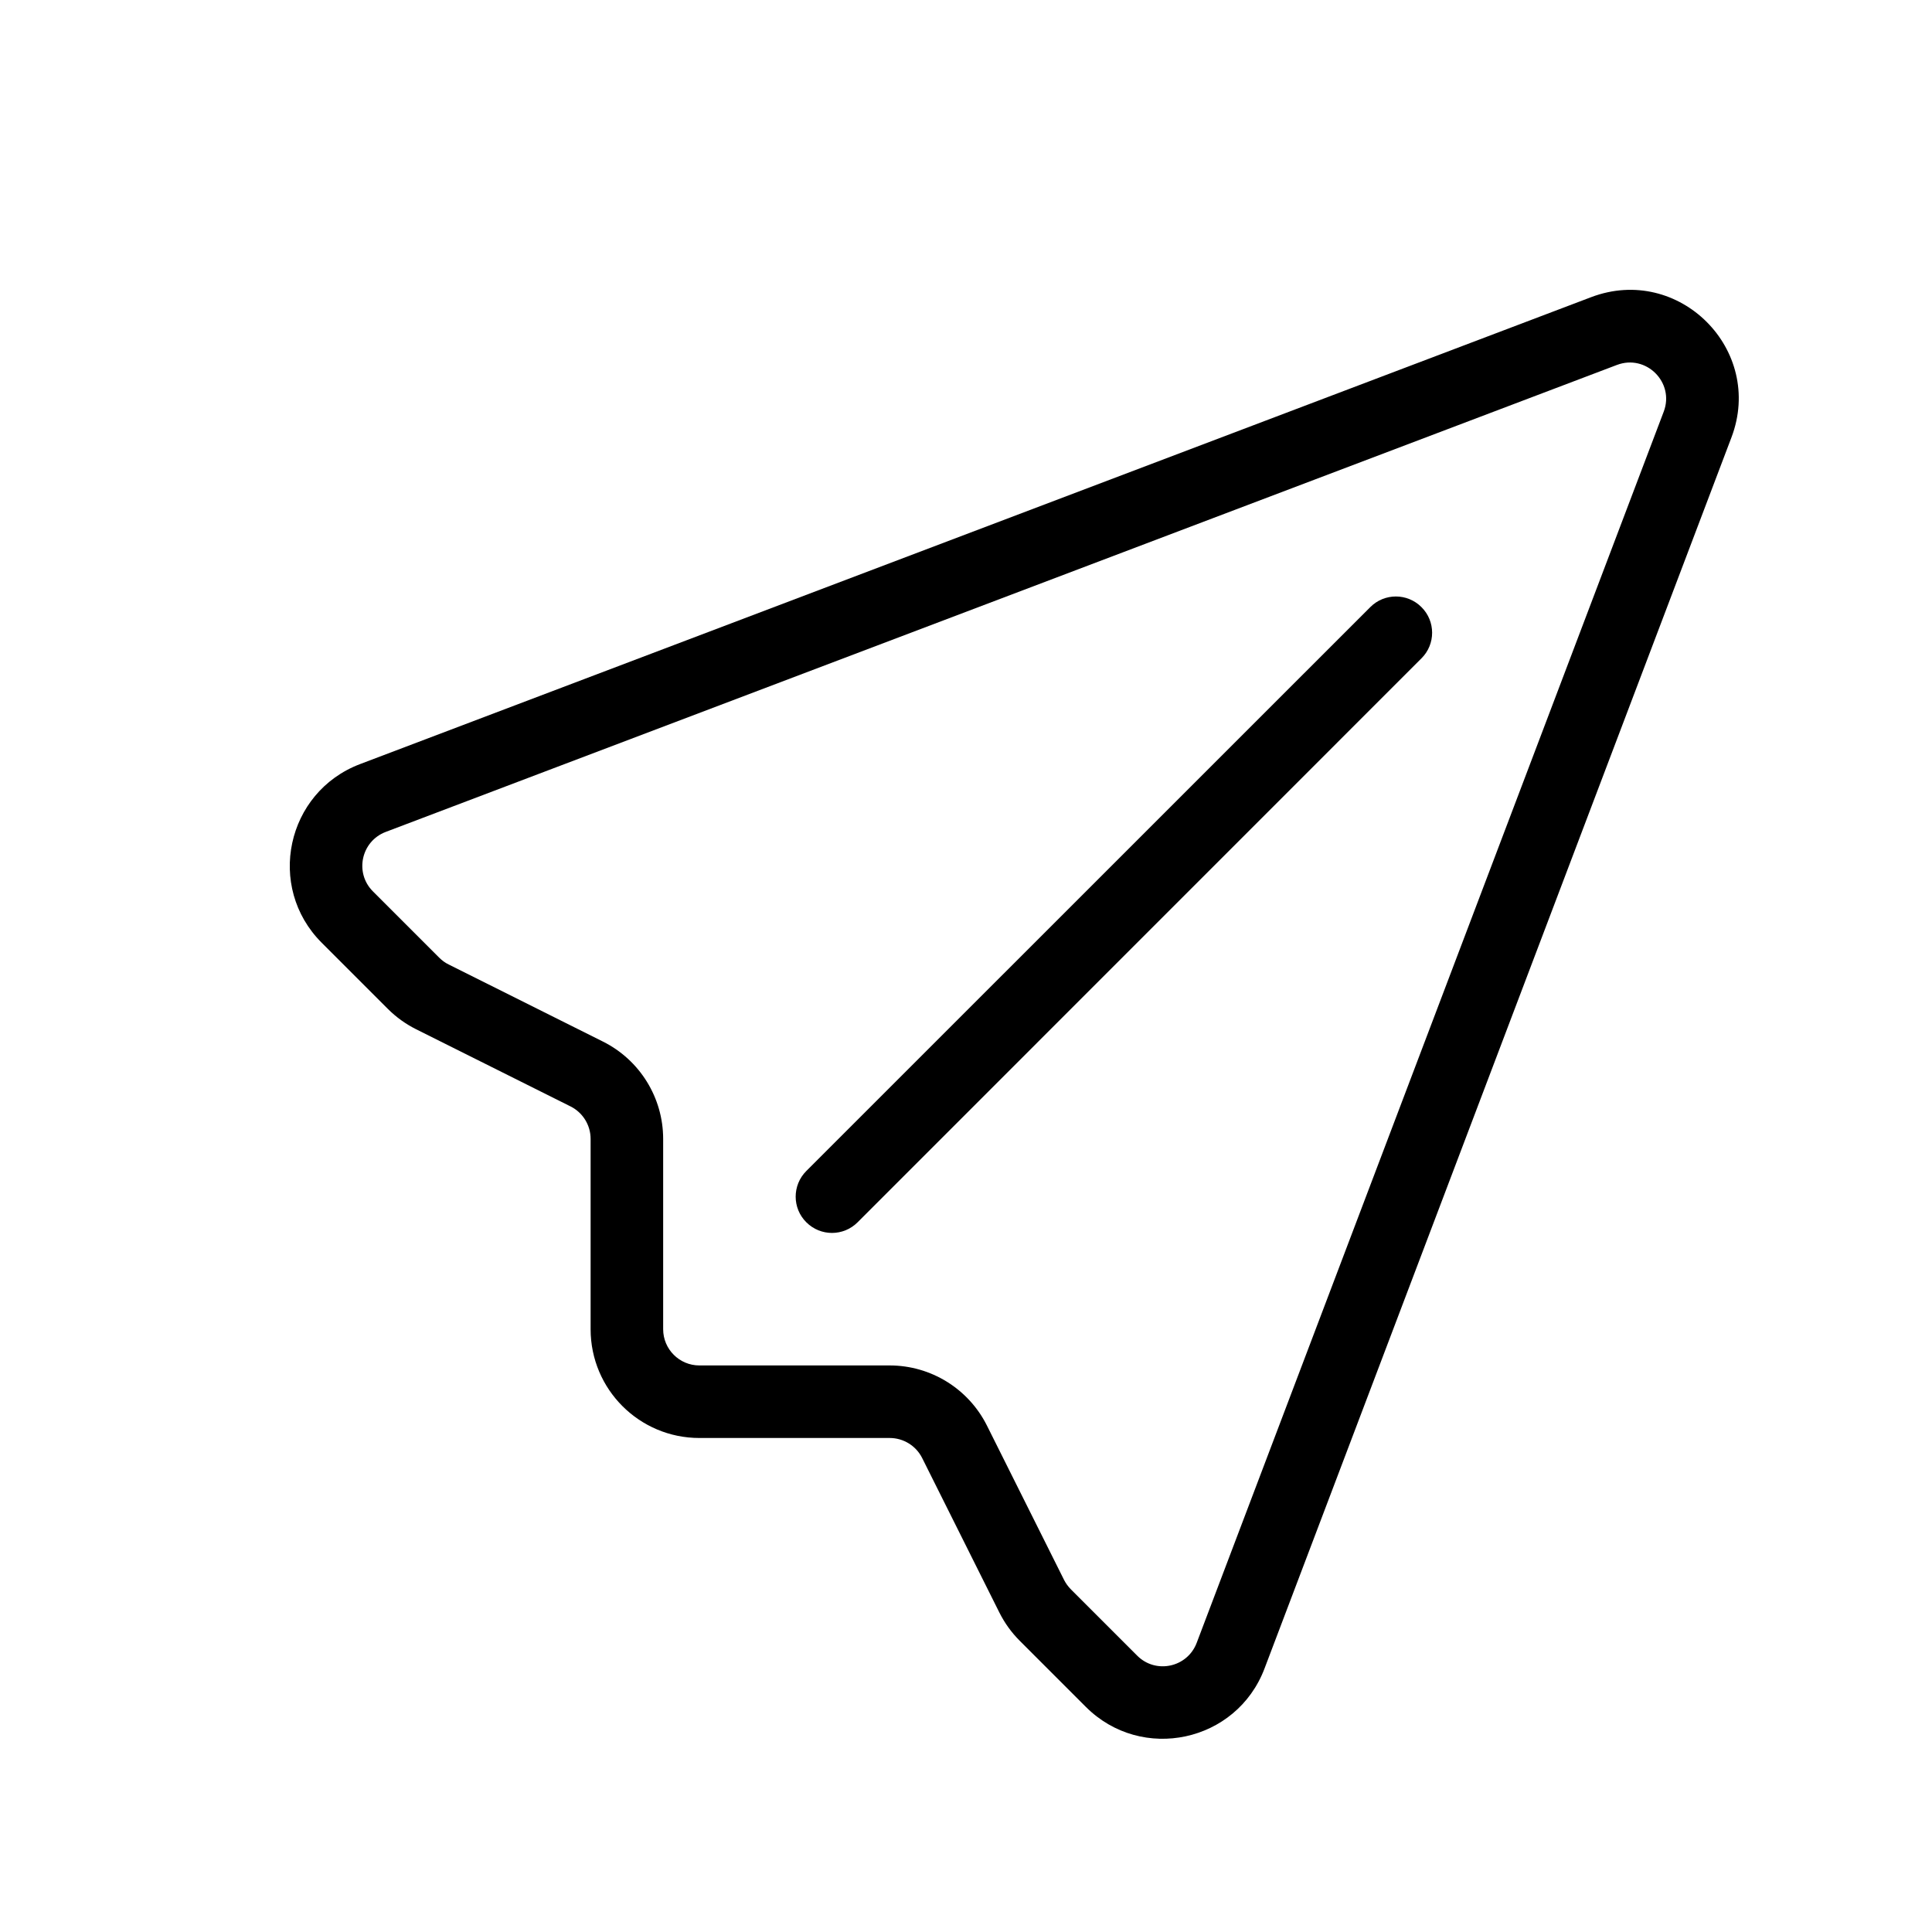
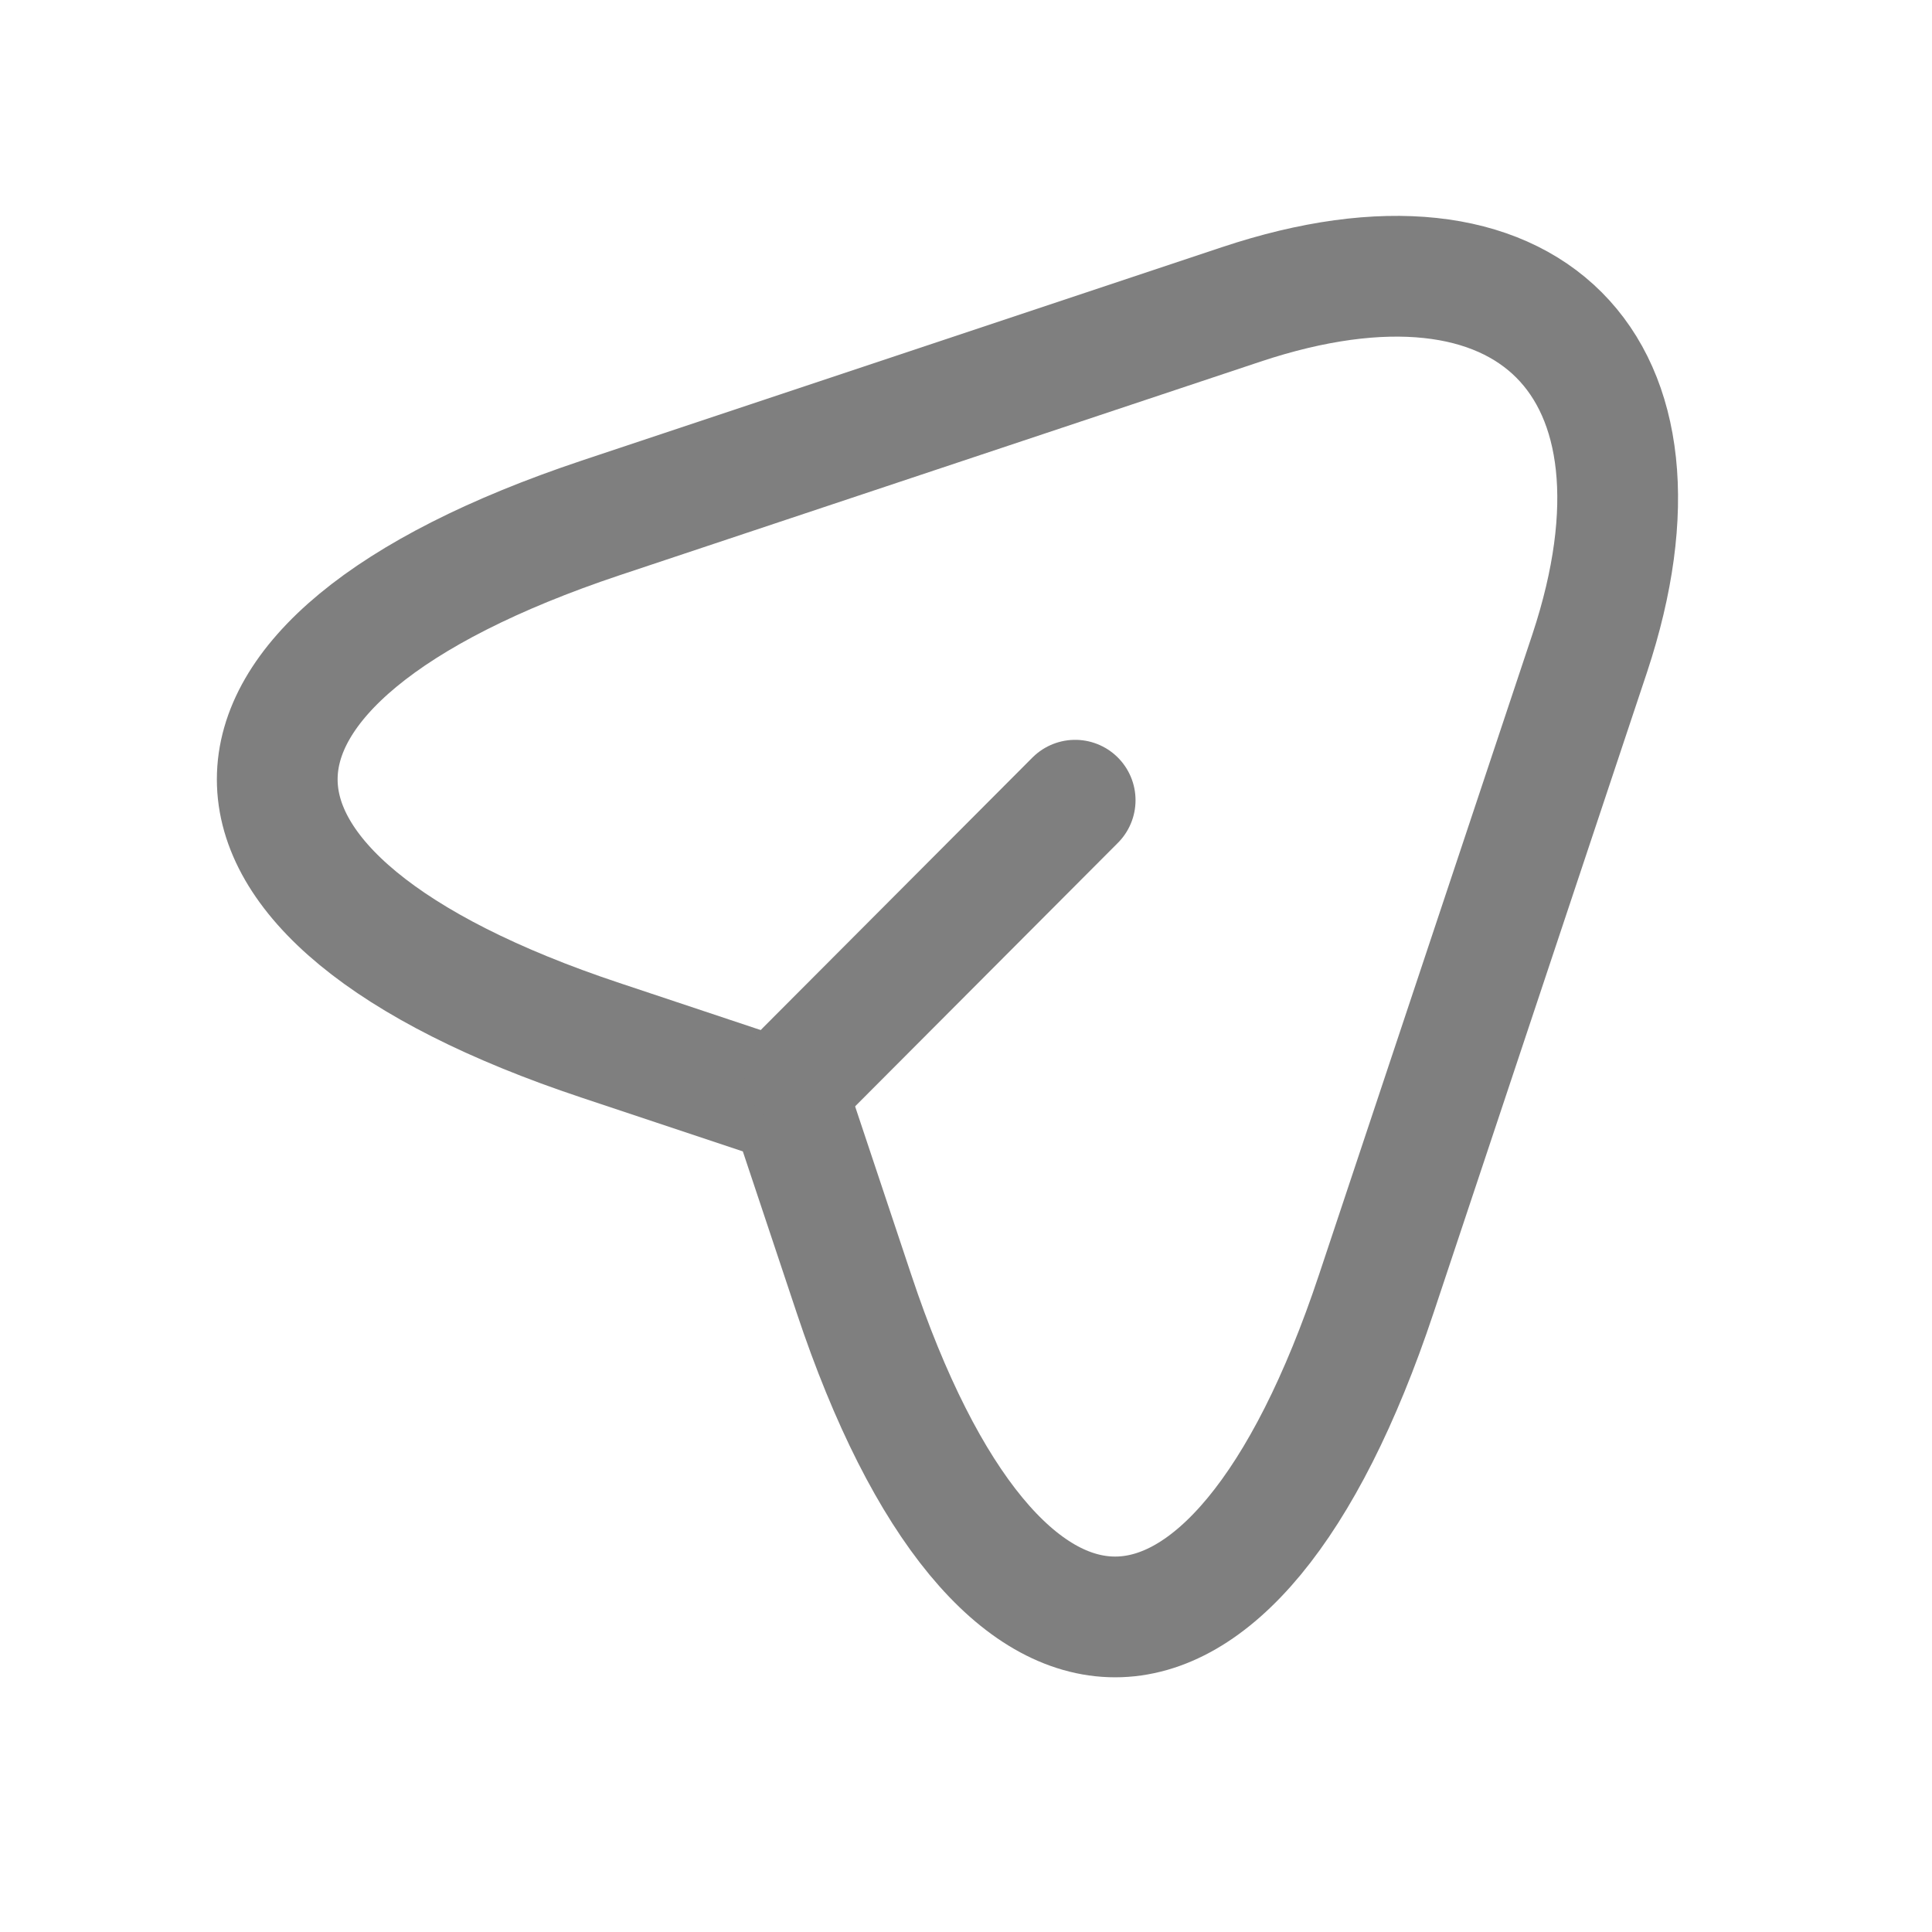
- <svg xmlns="http://www.w3.org/2000/svg" width="20" height="20" viewBox="0 0 20 20" fill="none">
-   <path d="M8.347 12.122C8.2 12.269 8.2 12.507 8.347 12.653C8.494 12.8 8.731 12.8 8.878 12.653L14.715 6.815C14.862 6.669 14.862 6.431 14.715 6.285C14.569 6.138 14.331 6.138 14.185 6.285L8.347 12.122Z" fill="black" />
-   <path fill-rule="evenodd" clip-rule="evenodd" d="M7.24 14.886C6.618 14.886 6.114 14.382 6.114 13.76V11.79C6.114 11.648 6.034 11.518 5.907 11.454L4.308 10.655C4.2 10.601 4.101 10.53 4.015 10.444L3.33 9.759C2.752 9.181 2.963 8.2 3.727 7.91L16.472 3.076C17.38 2.732 18.268 3.62 17.924 4.528L13.09 17.273C12.8 18.037 11.819 18.247 11.241 17.67L10.556 16.985C10.47 16.899 10.399 16.8 10.345 16.692L9.546 15.093C9.482 14.966 9.352 14.886 9.21 14.886H7.24ZM6.865 13.76C6.865 13.967 7.033 14.135 7.24 14.135L9.21 14.135C9.636 14.135 10.026 14.376 10.217 14.758L11.016 16.357C11.034 16.392 11.058 16.425 11.087 16.454L11.772 17.139C11.964 17.332 12.291 17.262 12.388 17.007L17.223 4.261C17.337 3.959 17.041 3.663 16.738 3.778L3.993 8.612C3.738 8.709 3.668 9.036 3.861 9.228L4.546 9.913C4.575 9.942 4.607 9.966 4.644 9.984L6.243 10.783C6.624 10.974 6.865 11.364 6.865 11.79V13.76Z" fill="black" />
+ <svg xmlns="http://www.w3.org/2000/svg" width="16" height="16" viewBox="0 0 16 16" fill="none">
+   <path d="M4.972 4.29L10.279 2.521C12.66 1.727 13.954 3.027 13.166 5.408L11.398 10.714C10.21 14.283 8.26 14.283 7.072 10.714L6.547 9.14L4.972 8.615C1.404 7.427 1.404 5.483 4.972 4.29Z" stroke="#7F7F7F" stroke-linecap="round" stroke-linejoin="round" />
+   <path d="M6.666 8.871L8.904 6.627" stroke="#7F7F7F" stroke-linecap="round" stroke-linejoin="round" />
</svg>
